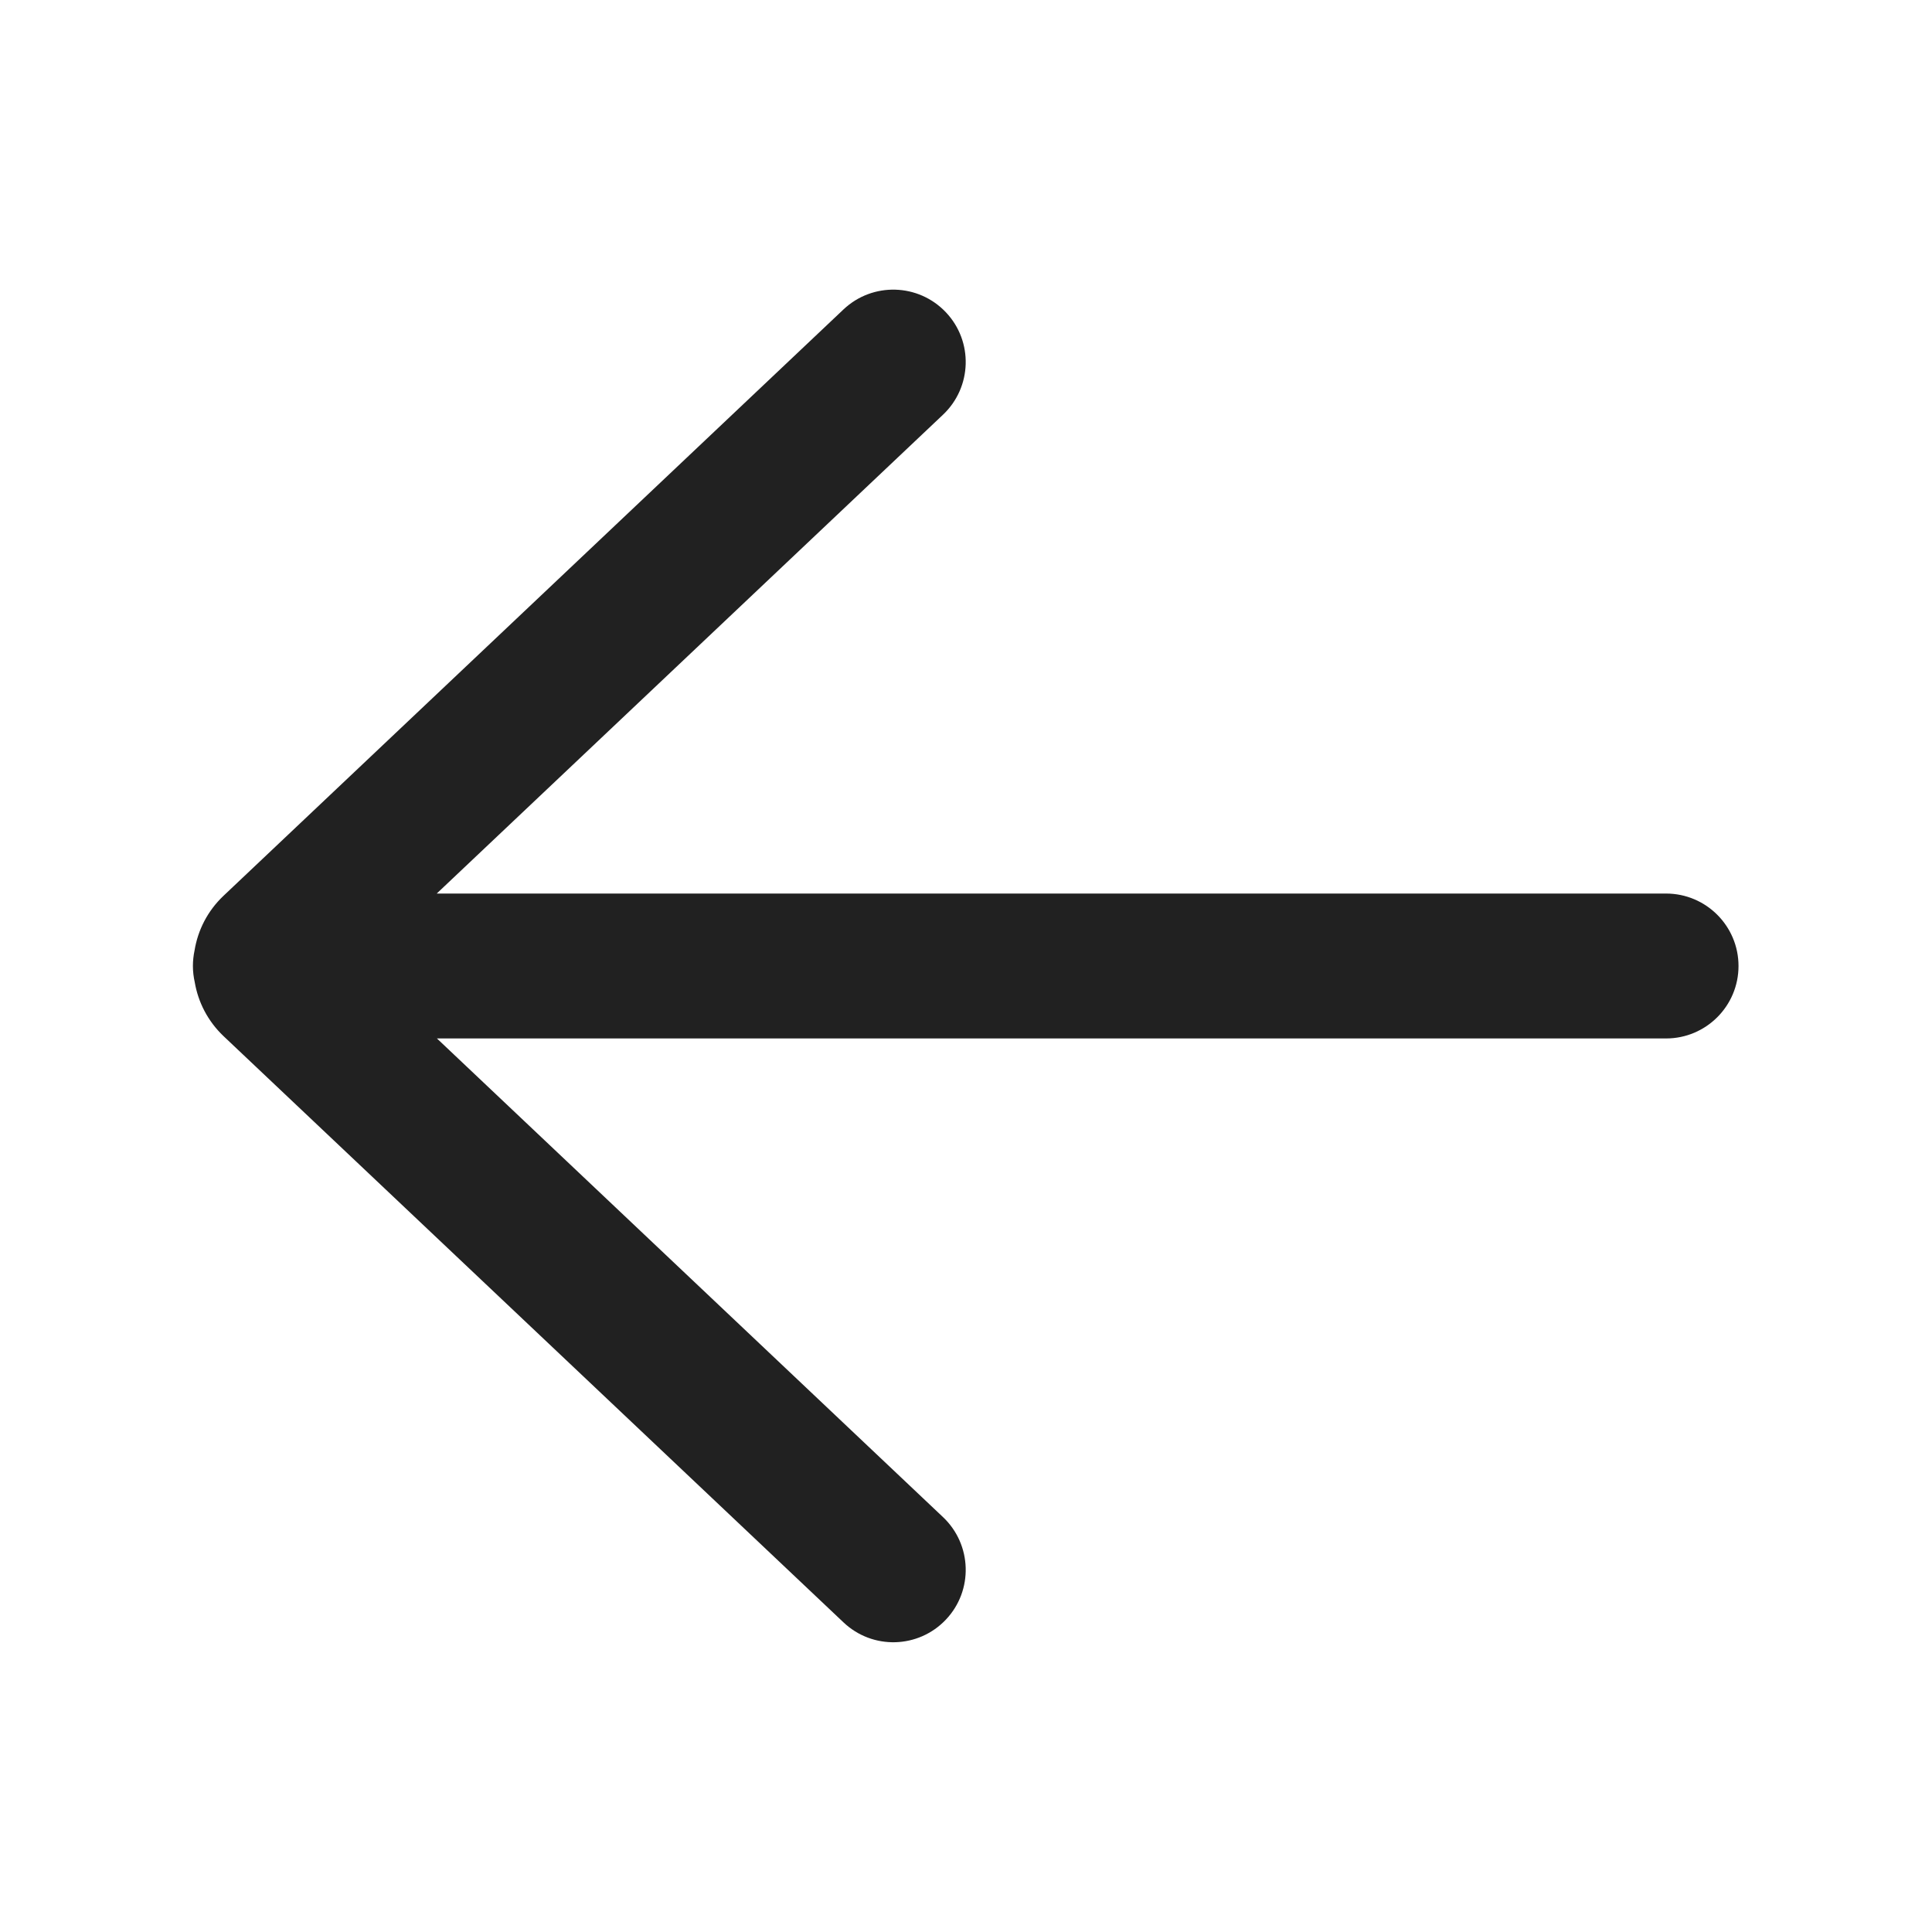
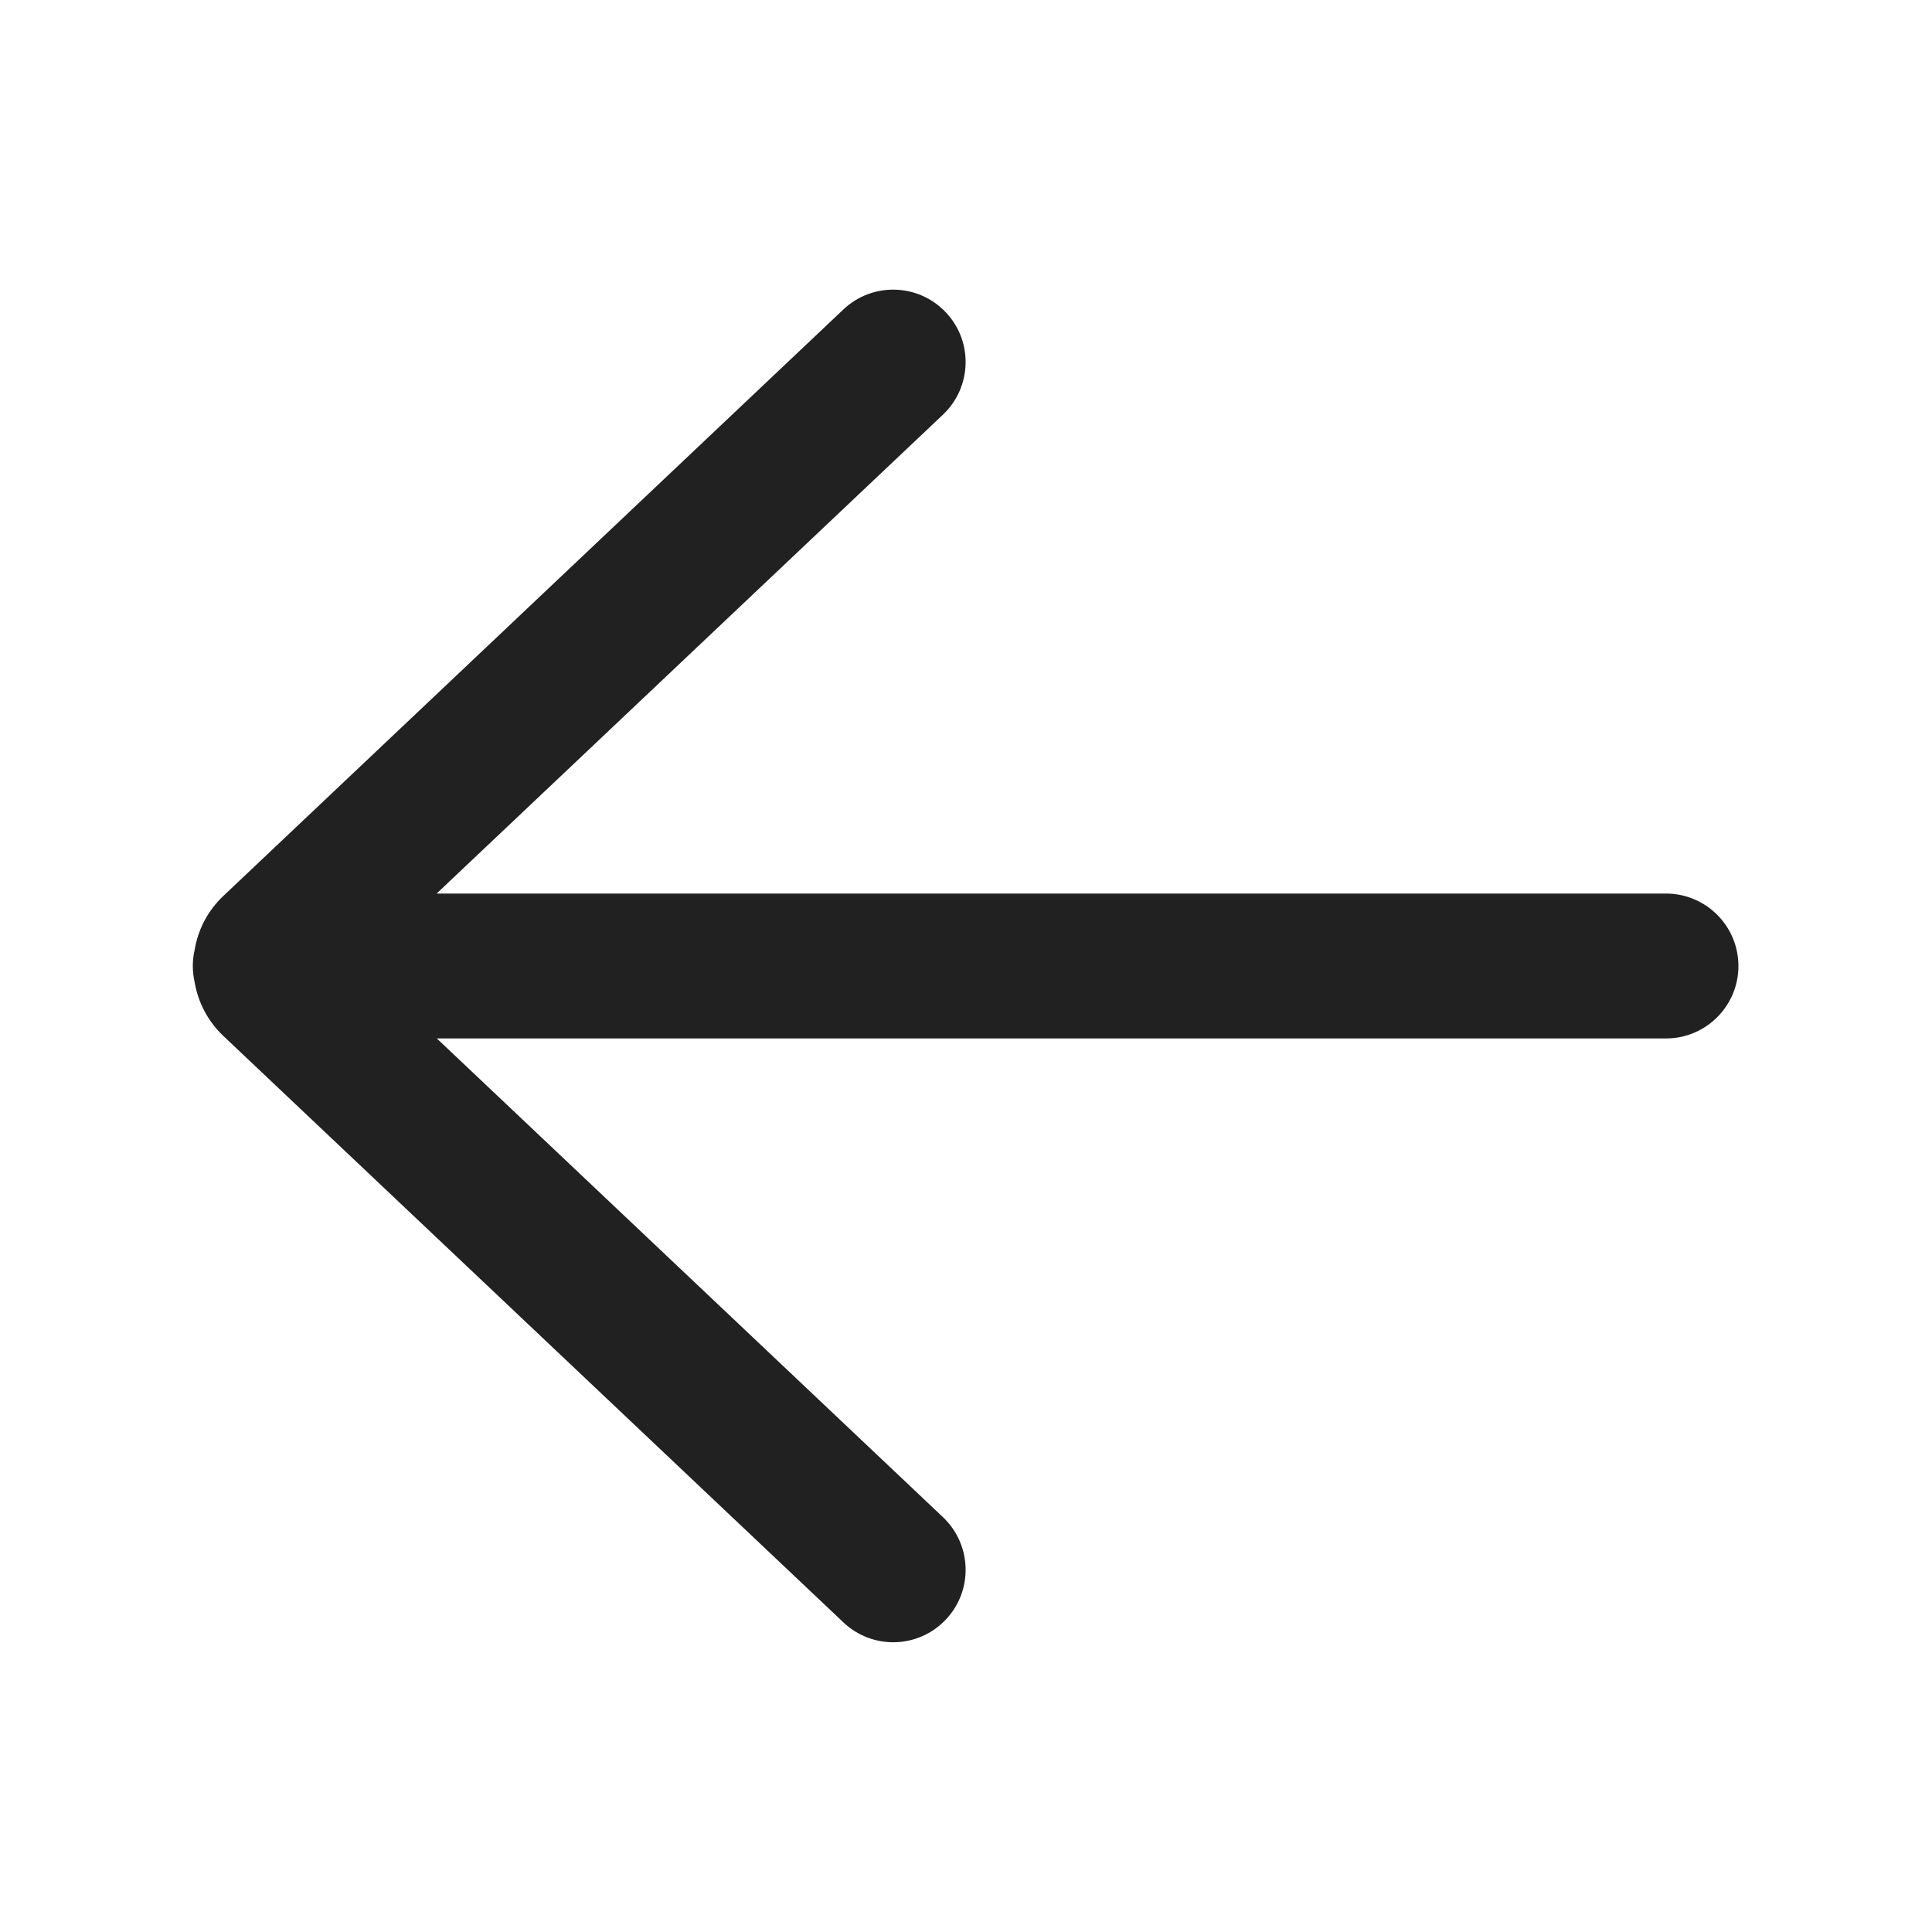
<svg xmlns="http://www.w3.org/2000/svg" width="20" height="20" viewBox="0 0 20 20" fill="none">
-   <path d="M8.732 16.795C9.033 17.08 9.507 17.067 9.792 16.766C10.077 16.465 10.063 15.99 9.762 15.705L4.523 10.75H17.247C17.661 10.75 17.997 10.414 17.997 10C17.997 9.586 17.661 9.25 17.247 9.25H4.521L9.762 4.293C10.063 4.008 10.077 3.534 9.792 3.233C9.507 2.932 9.033 2.919 8.732 3.203L2.314 9.273C2.148 9.43 2.048 9.63 2.014 9.839C2.003 9.891 1.997 9.945 1.997 10C1.997 10.058 2.004 10.114 2.016 10.168C2.051 10.373 2.15 10.57 2.314 10.726L8.732 16.795Z" fill="#212121" />
+   <path d="M8.731 16.795C9.032 17.08 9.506 17.067 9.791 16.766C10.076 16.465 10.062 15.99 9.761 15.705L4.522 10.75H17.246C17.66 10.75 17.996 10.414 17.996 10C17.996 9.586 17.66 9.25 17.246 9.25H4.52L9.761 4.293C10.062 4.008 10.076 3.534 9.791 3.233C9.506 2.932 9.032 2.919 8.731 3.203L2.314 9.273C2.147 9.43 2.047 9.63 2.014 9.839C2.002 9.891 1.996 9.945 1.996 10C1.996 10.058 2.003 10.114 2.015 10.168C2.05 10.373 2.149 10.57 2.314 10.726L8.731 16.795Z" fill="#212121" />
</svg>
